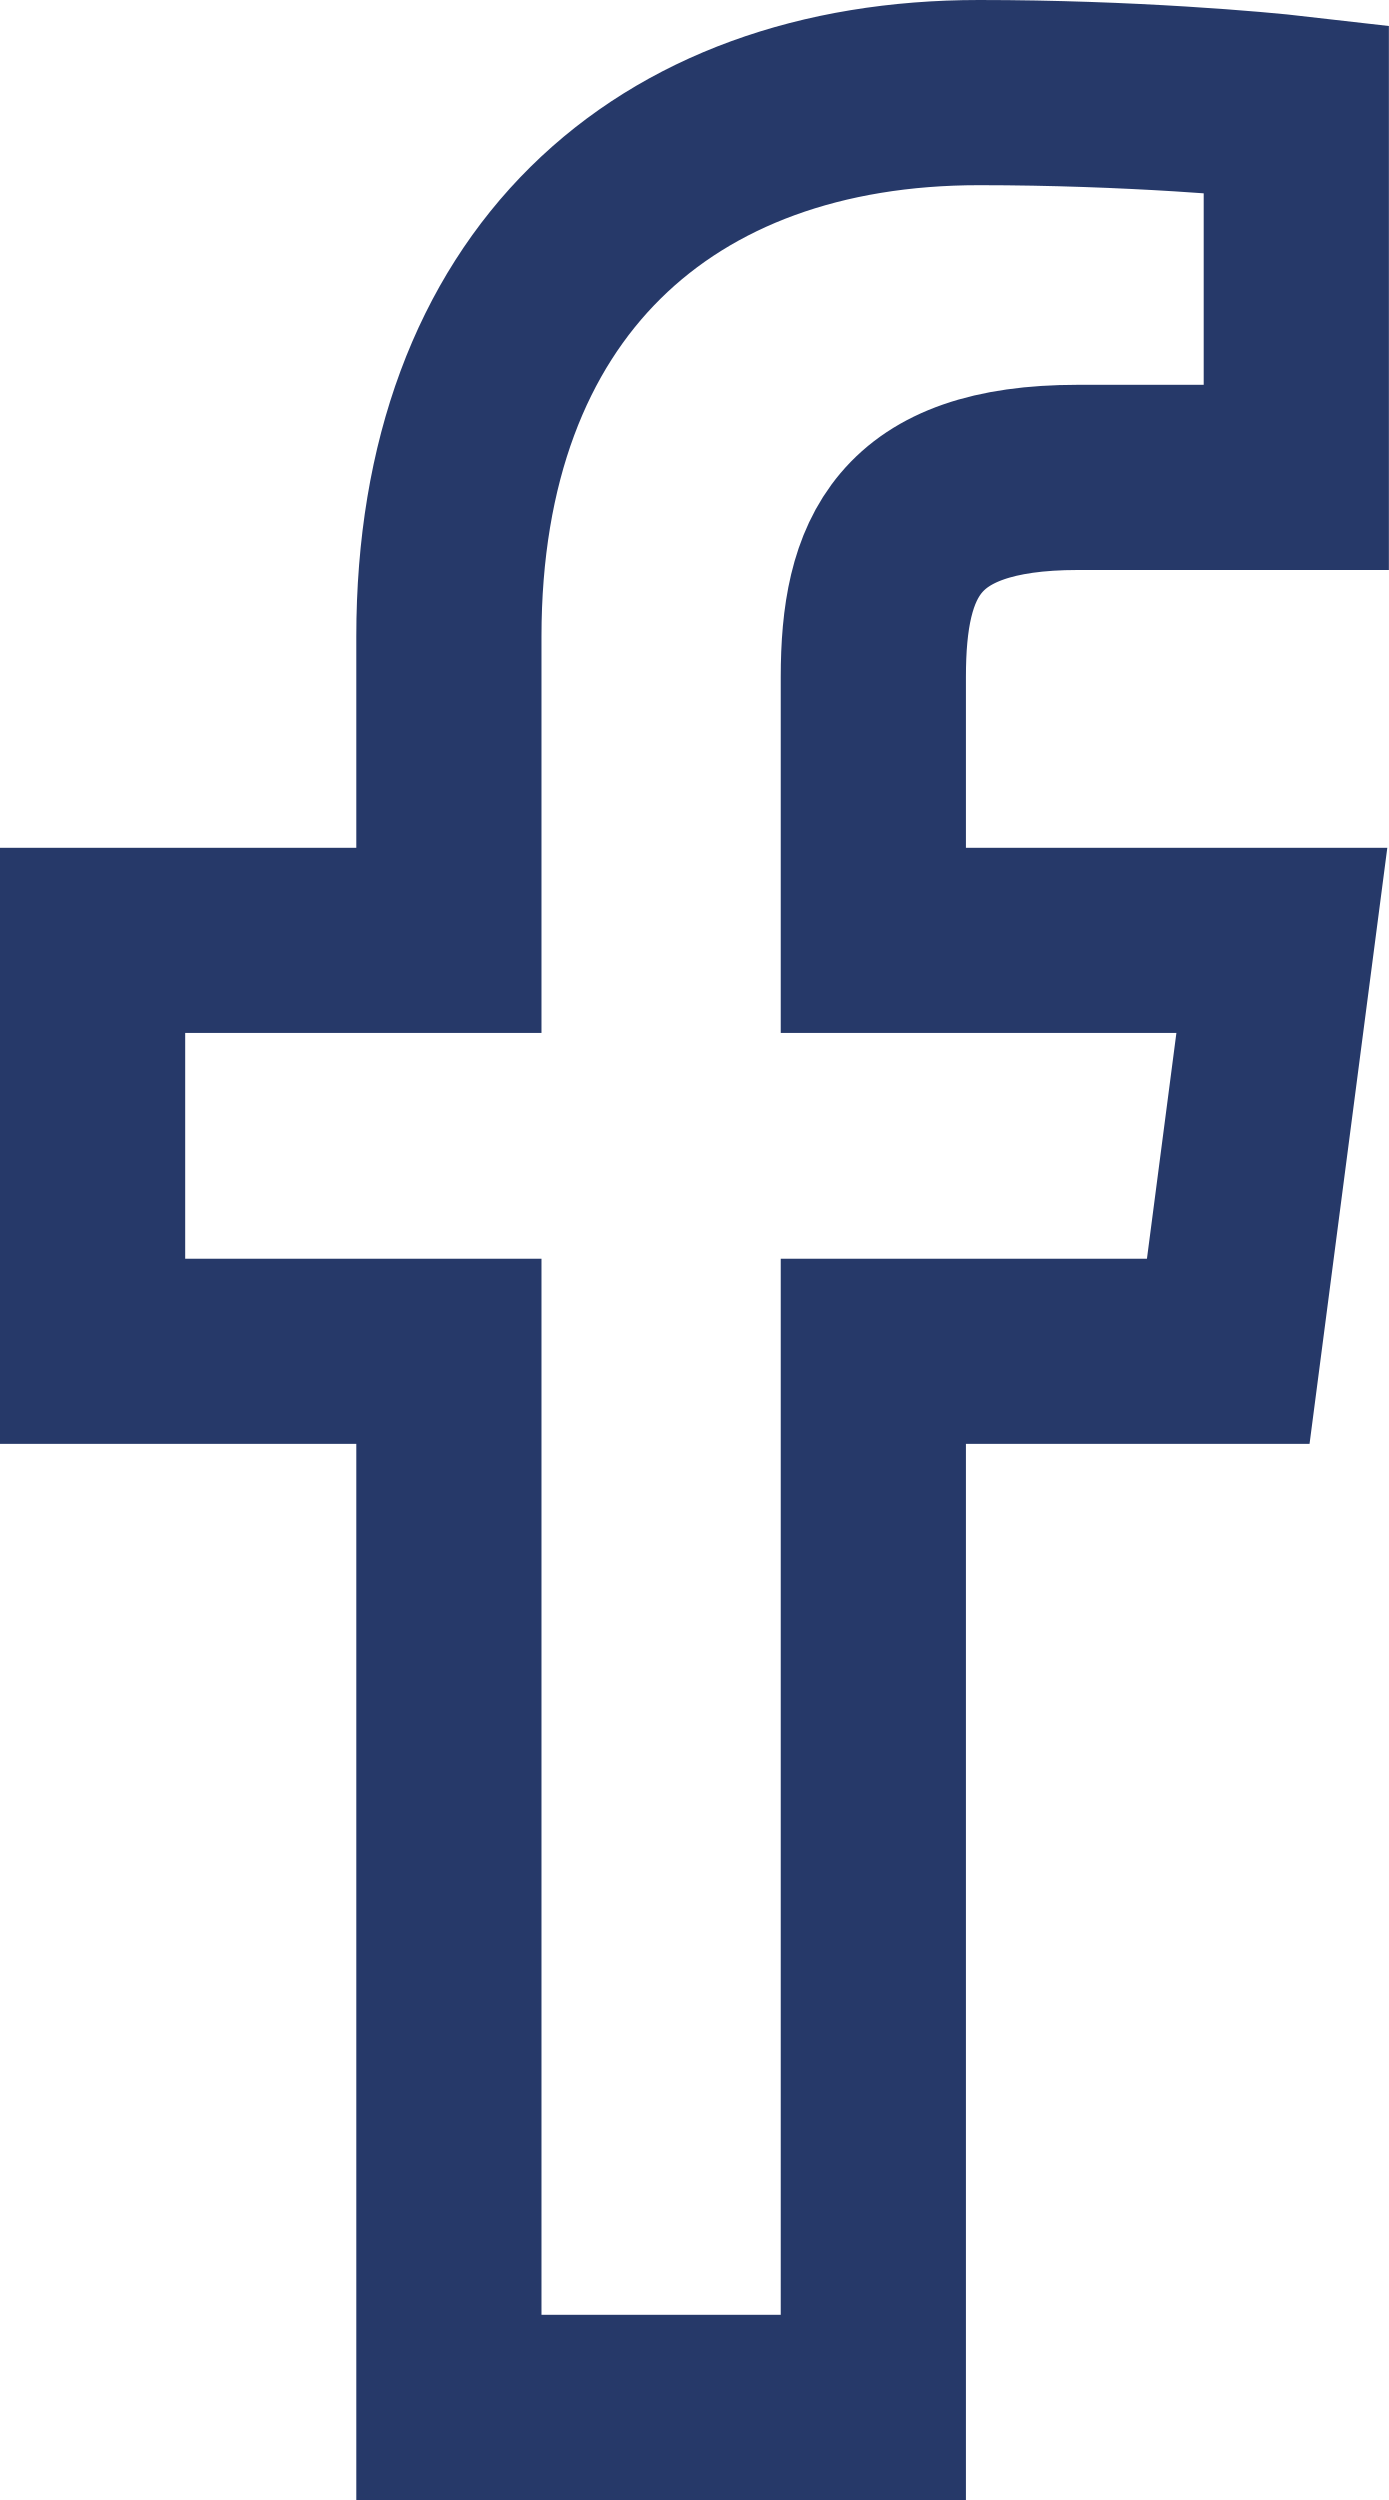
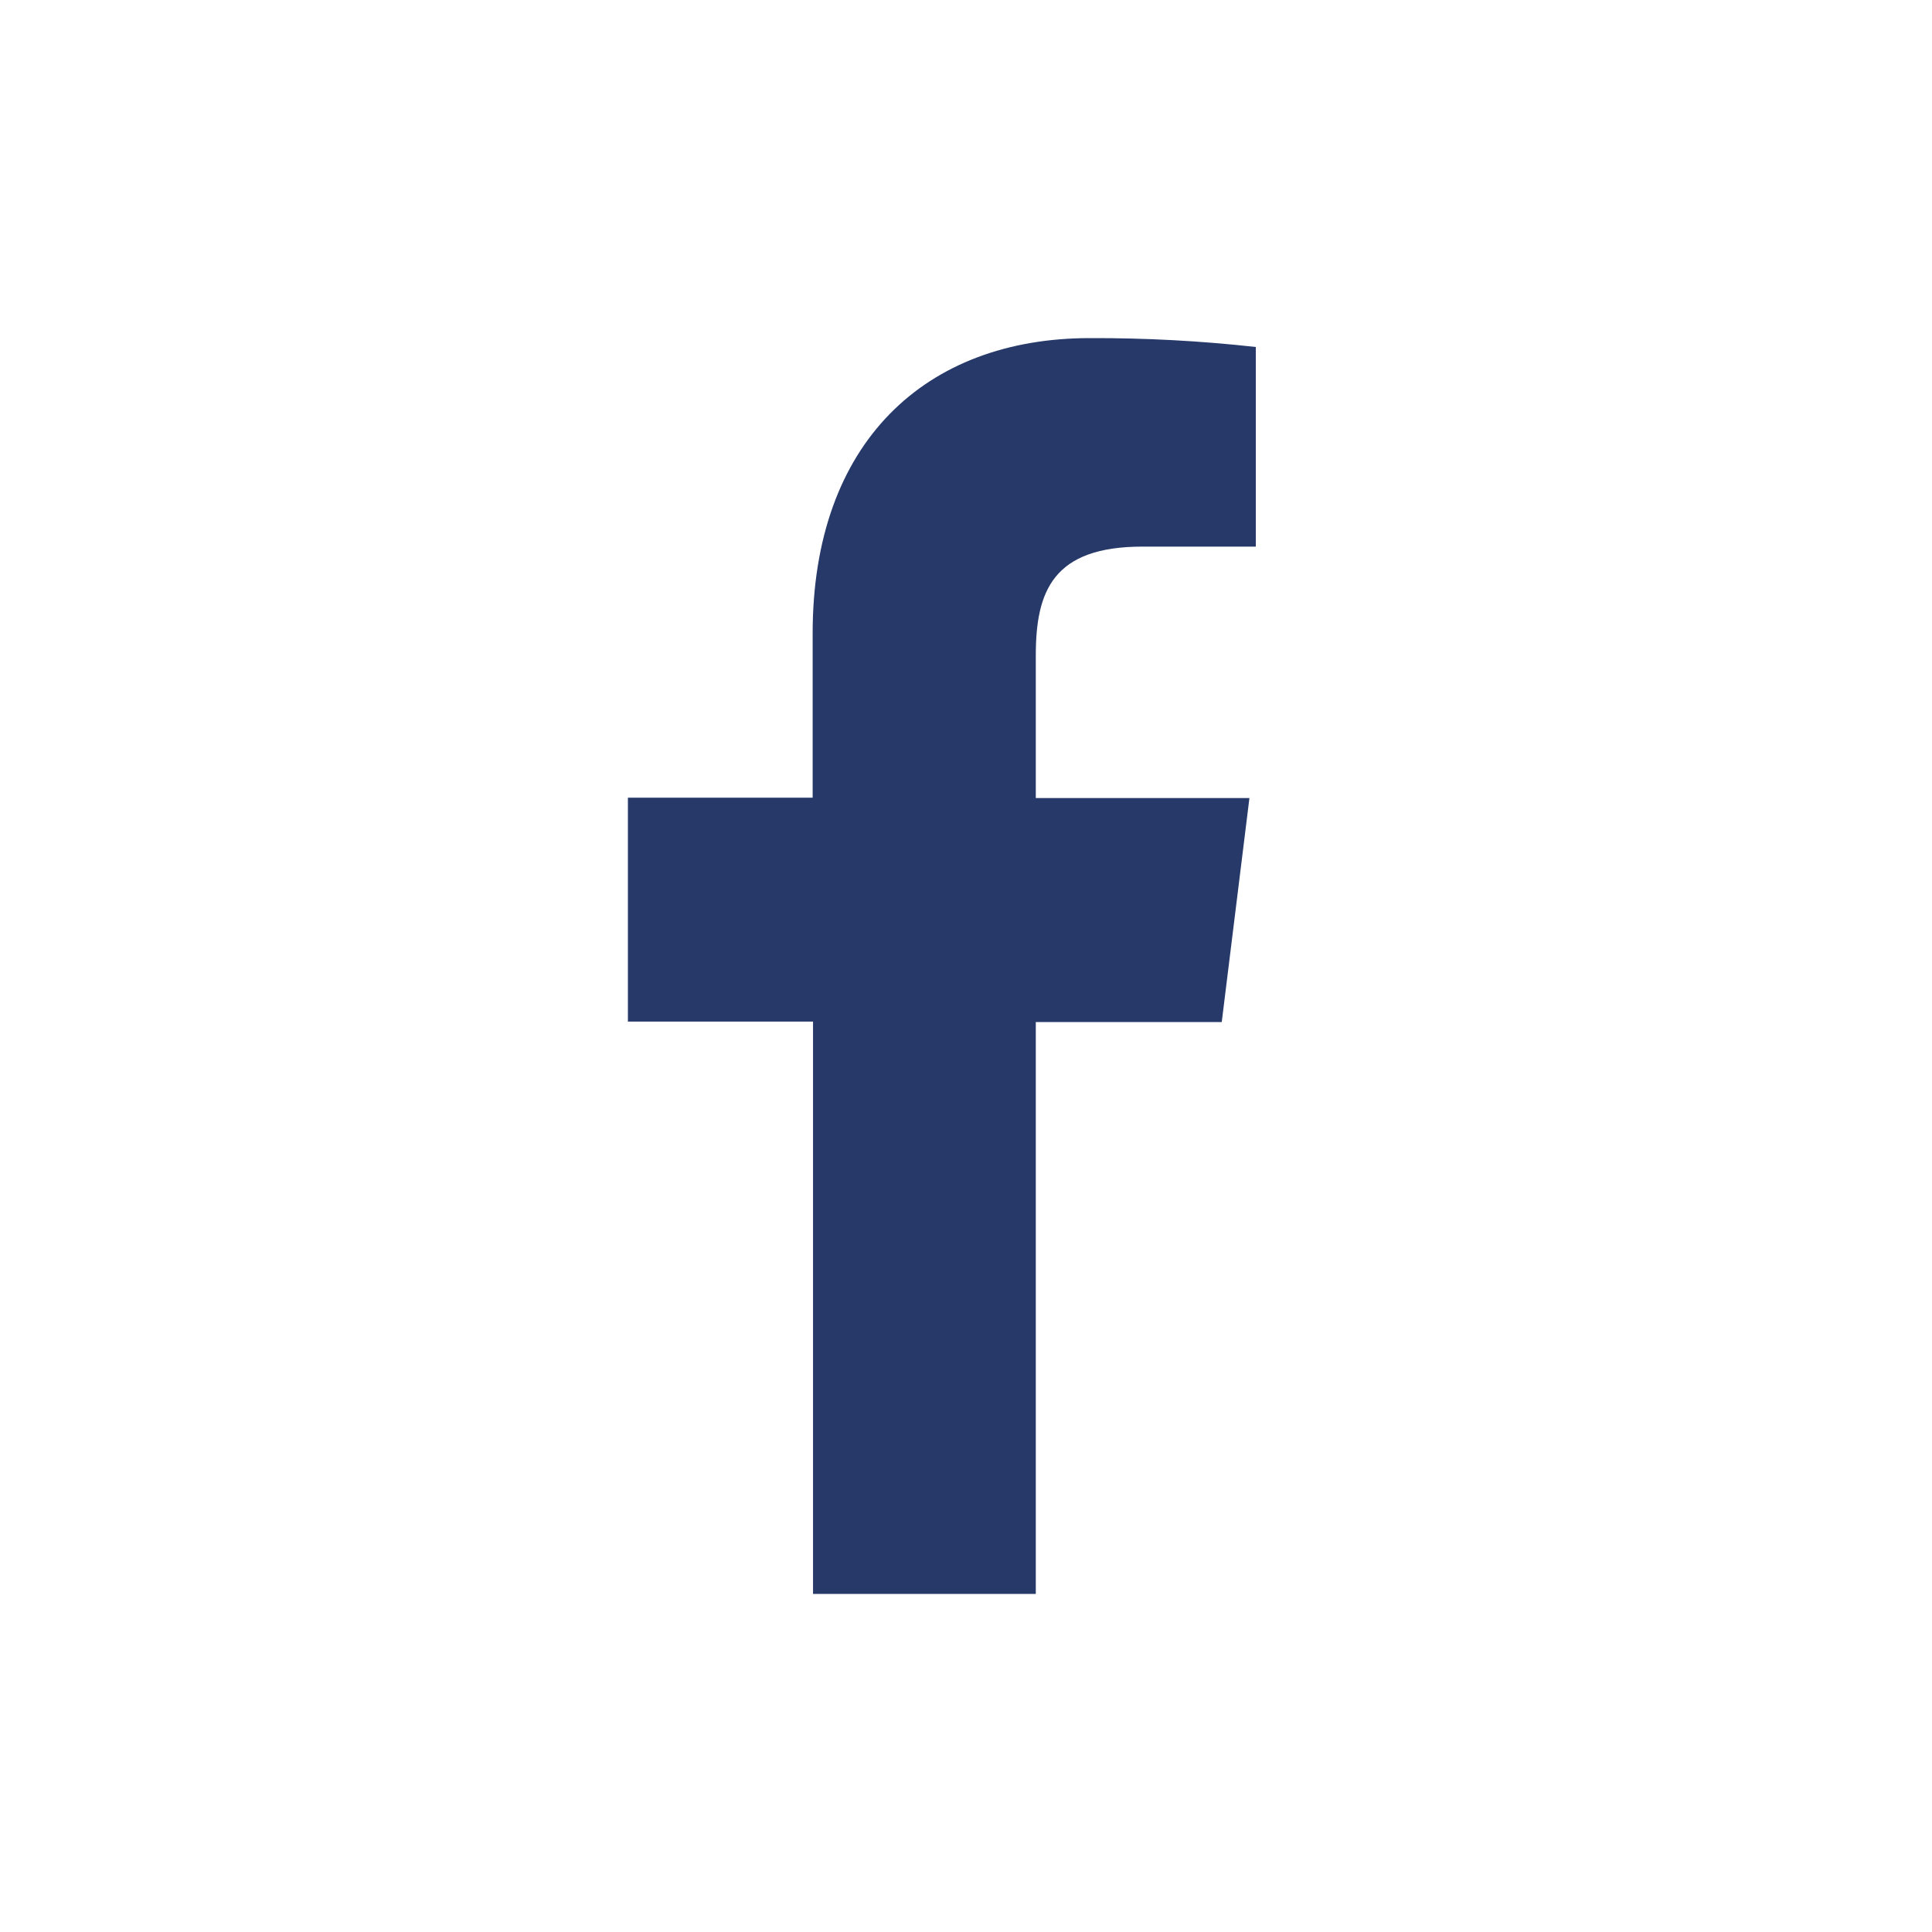
- <svg xmlns="http://www.w3.org/2000/svg" width="15" height="27" viewBox="0 0 15 27" fill="none">
-   <path d="M4.848 26H9.432V14.594H13.265L13.844 10.156H9.432V7.312C9.432 6.031 9.792 5.156 11.638 5.156H14V1.172C13.593 1.125 12.201 1 10.574 1C7.164 1 4.848 3.078 4.848 6.875V10.156H1V14.594H4.848V26Z" stroke="#263969" stroke-width="2" />
+ <svg xmlns="http://www.w3.org/2000/svg" width="40" height="40" viewBox="0 0 40 40" fill="none">
+   <path d="M21.445 33V21.16H25.295L25.868 16.523H21.445V13.571C21.445 12.233 21.805 11.317 23.655 11.317H26V7.184C24.859 7.057 23.712 6.996 22.565 7C19.162 7 16.825 9.156 16.825 13.113V16.515H13V21.151H16.833V33H21.445Z" fill="#263969" />
</svg>
